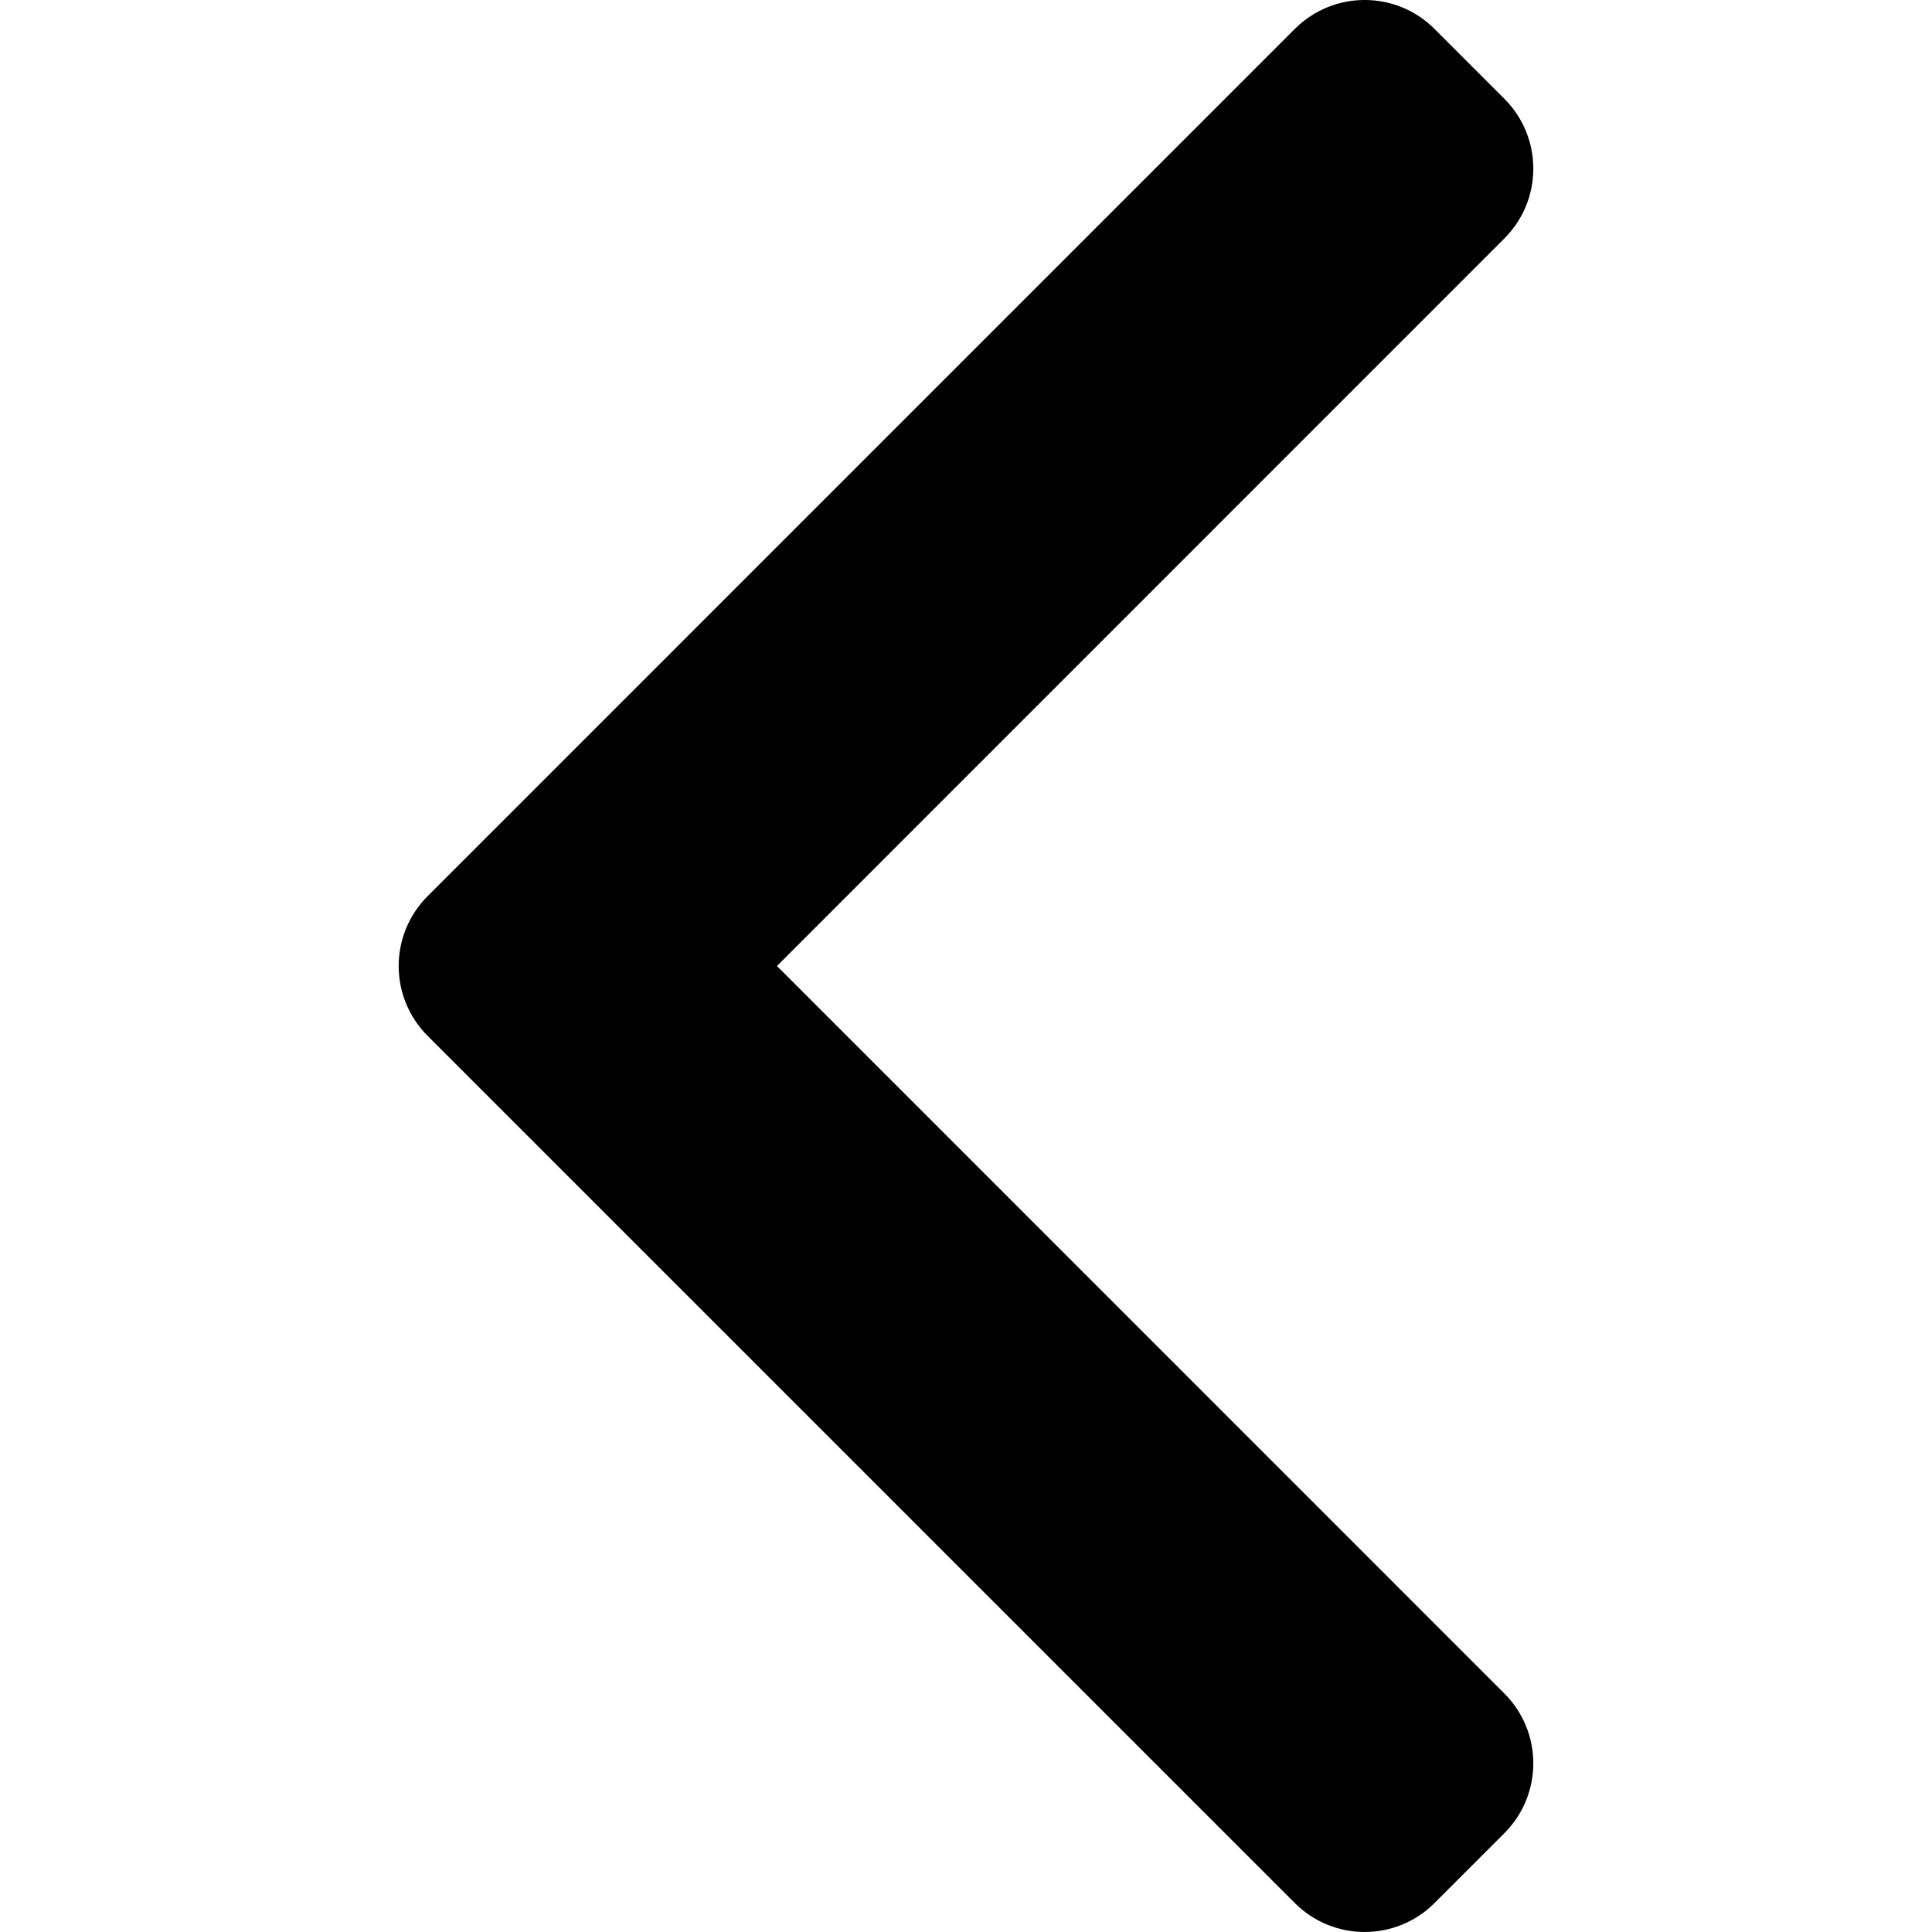
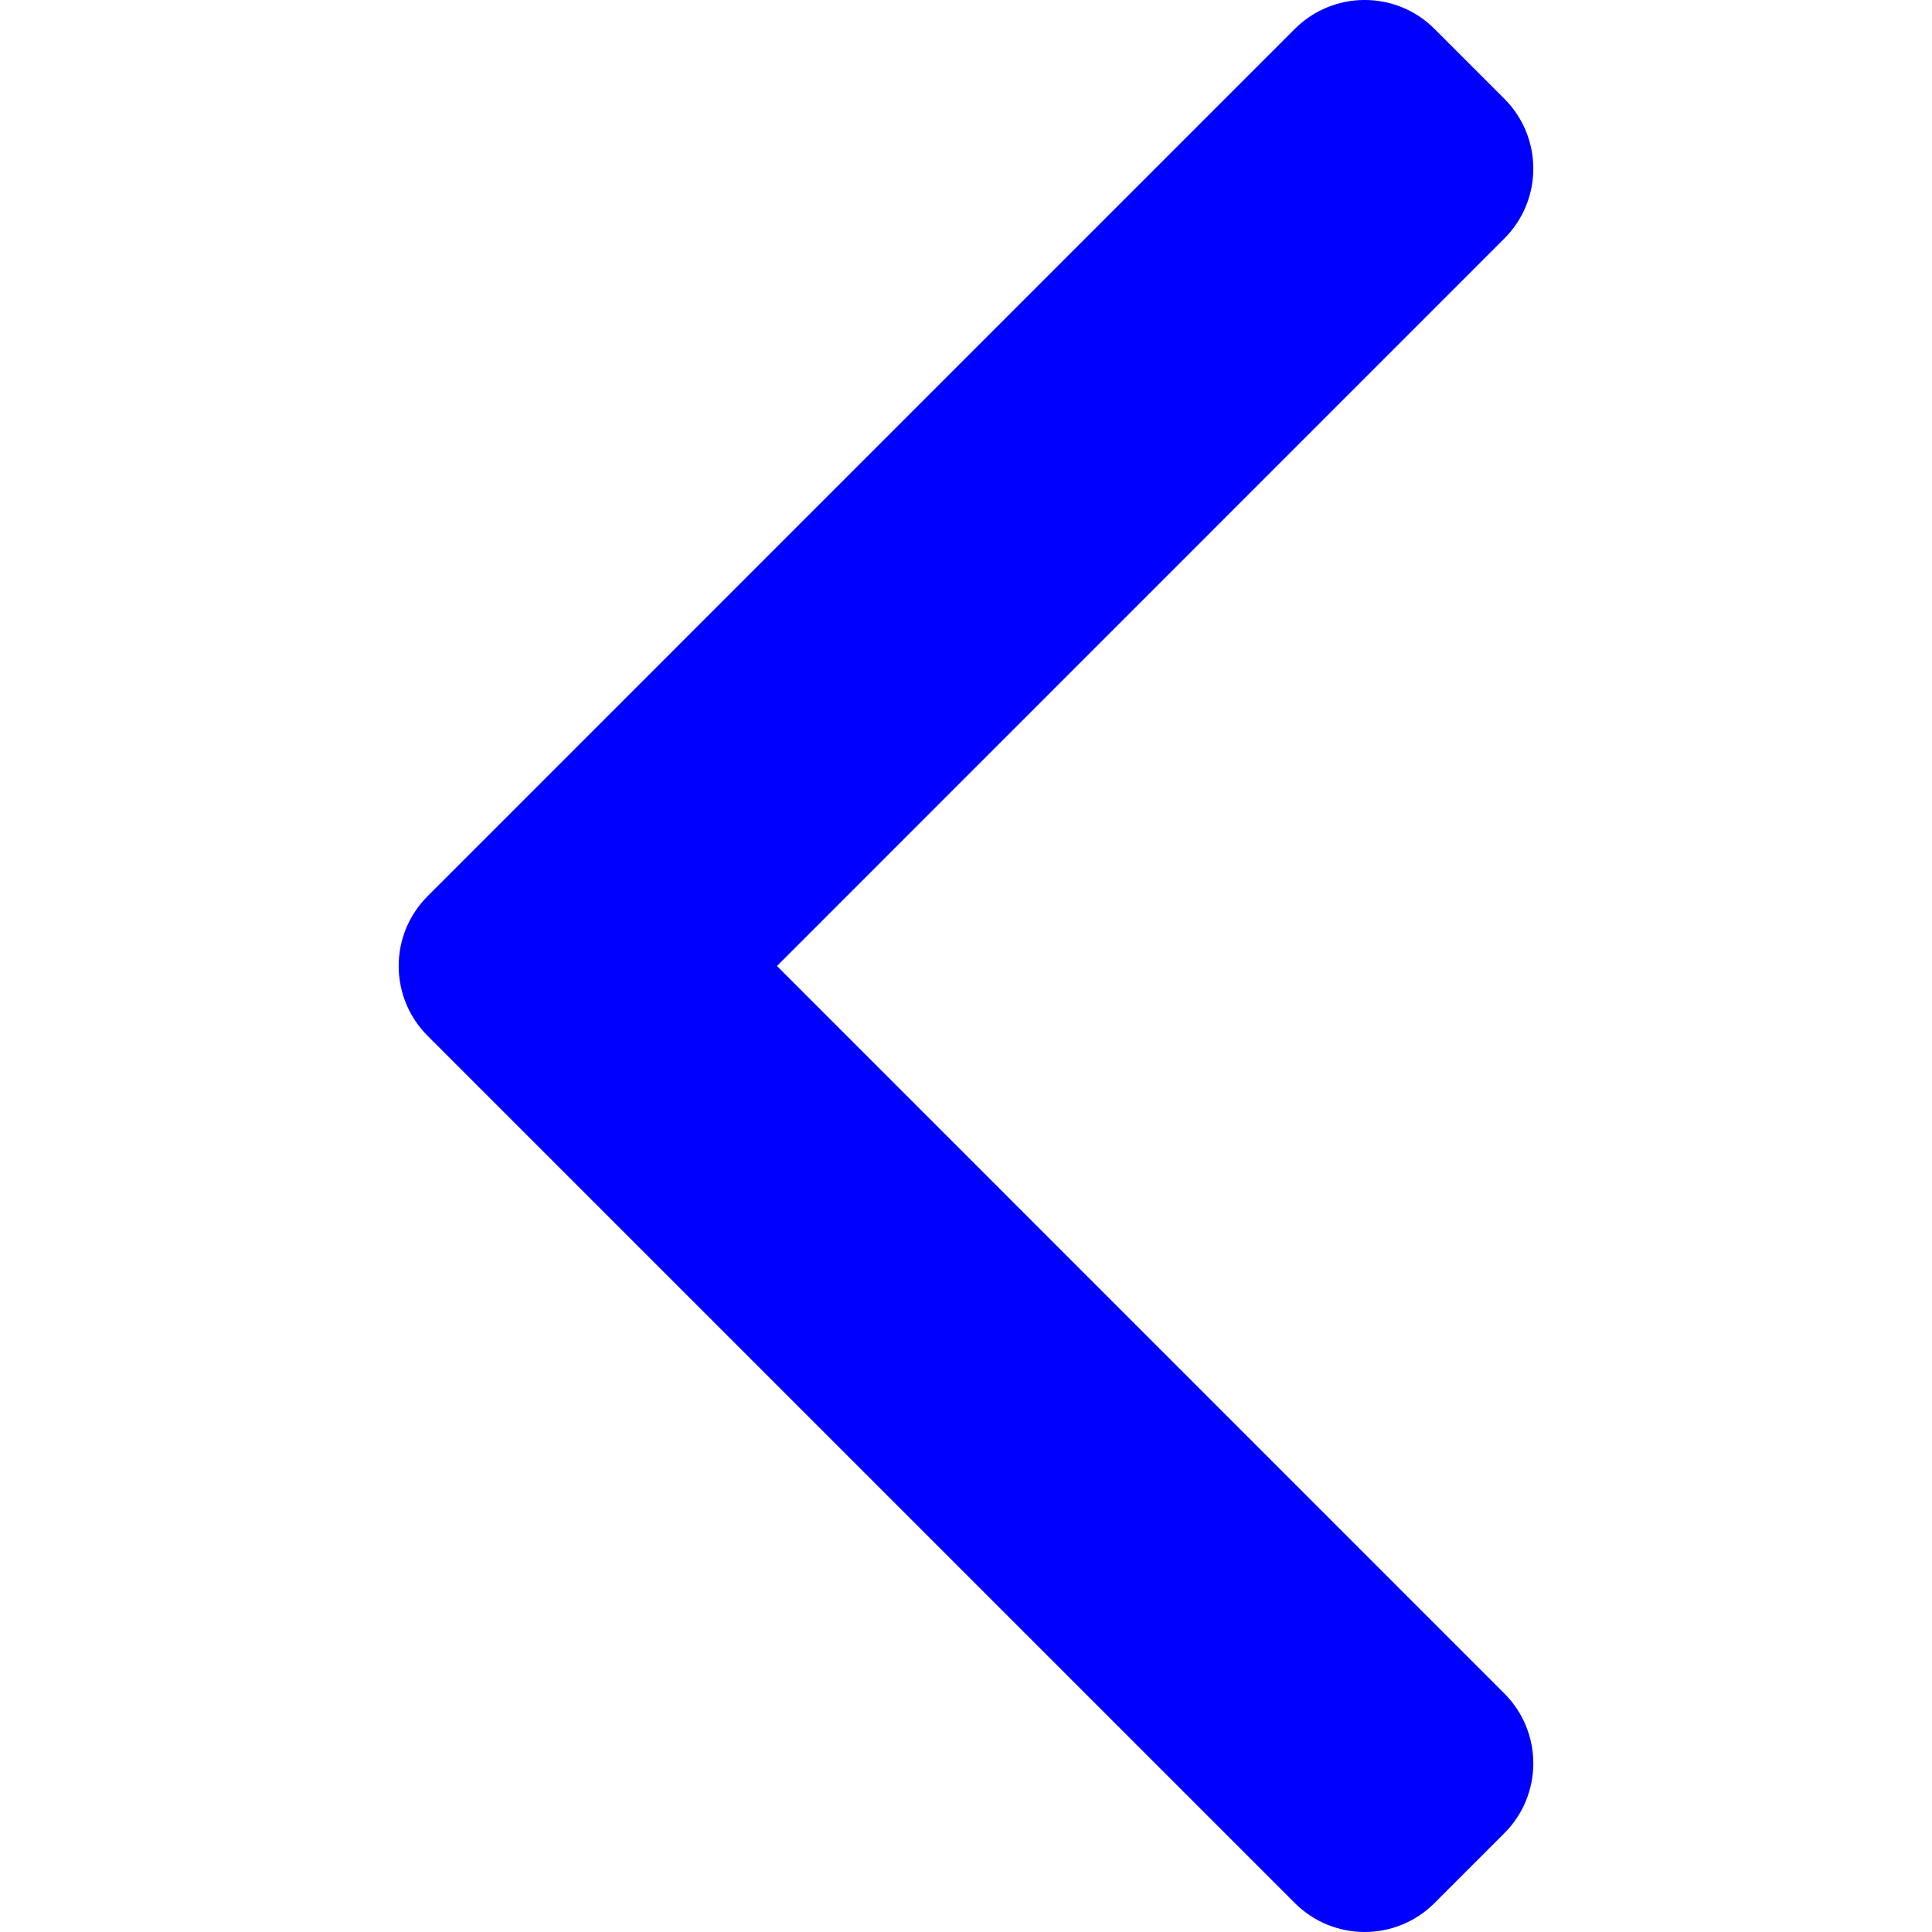
<svg xmlns="http://www.w3.org/2000/svg" version="1.1" id="Capa_1" x="0px" y="0px" width="137.065px" height="137.064px" viewBox="0 0 137.065 137.064" style="enable-background:new 0 0 137.065 137.064;" xml:space="preserve">
  <g>
    <g id="_x34_83._Back">
      <g>
-         <path d="M55.12,68.532l51.606-51.614c2.738-2.734,2.738-7.173,0-9.911l-4.955-4.956c-2.737-2.736-7.173-2.736-9.91,0     L30.337,63.577c-2.736,2.736-2.736,7.173,0,9.911l61.524,61.523c2.737,2.737,7.173,2.737,9.91,0l4.955-4.955     c2.738-2.738,2.738-7.177,0-9.911L55.12,68.532z" />
+         <path style="fill:blue;" d="M55.12,68.532l51.606-51.614c2.738-2.734,2.738-7.173,0-9.911l-4.955-4.956c-2.737-2.736-7.173-2.736-9.91,0     L30.337,63.577c-2.736,2.736-2.736,7.173,0,9.911l61.524,61.523c2.737,2.737,7.173,2.737,9.91,0l4.955-4.955     c2.738-2.738,2.738-7.177,0-9.911L55.12,68.532z" />
      </g>
    </g>
  </g>
  <g>
</g>
  <g>
</g>
  <g>
</g>
  <g>
</g>
  <g>
</g>
  <g>
</g>
  <g>
</g>
  <g>
</g>
  <g>
</g>
  <g>
</g>
  <g>
</g>
  <g>
</g>
  <g>
</g>
  <g>
</g>
  <g>
</g>
</svg>
